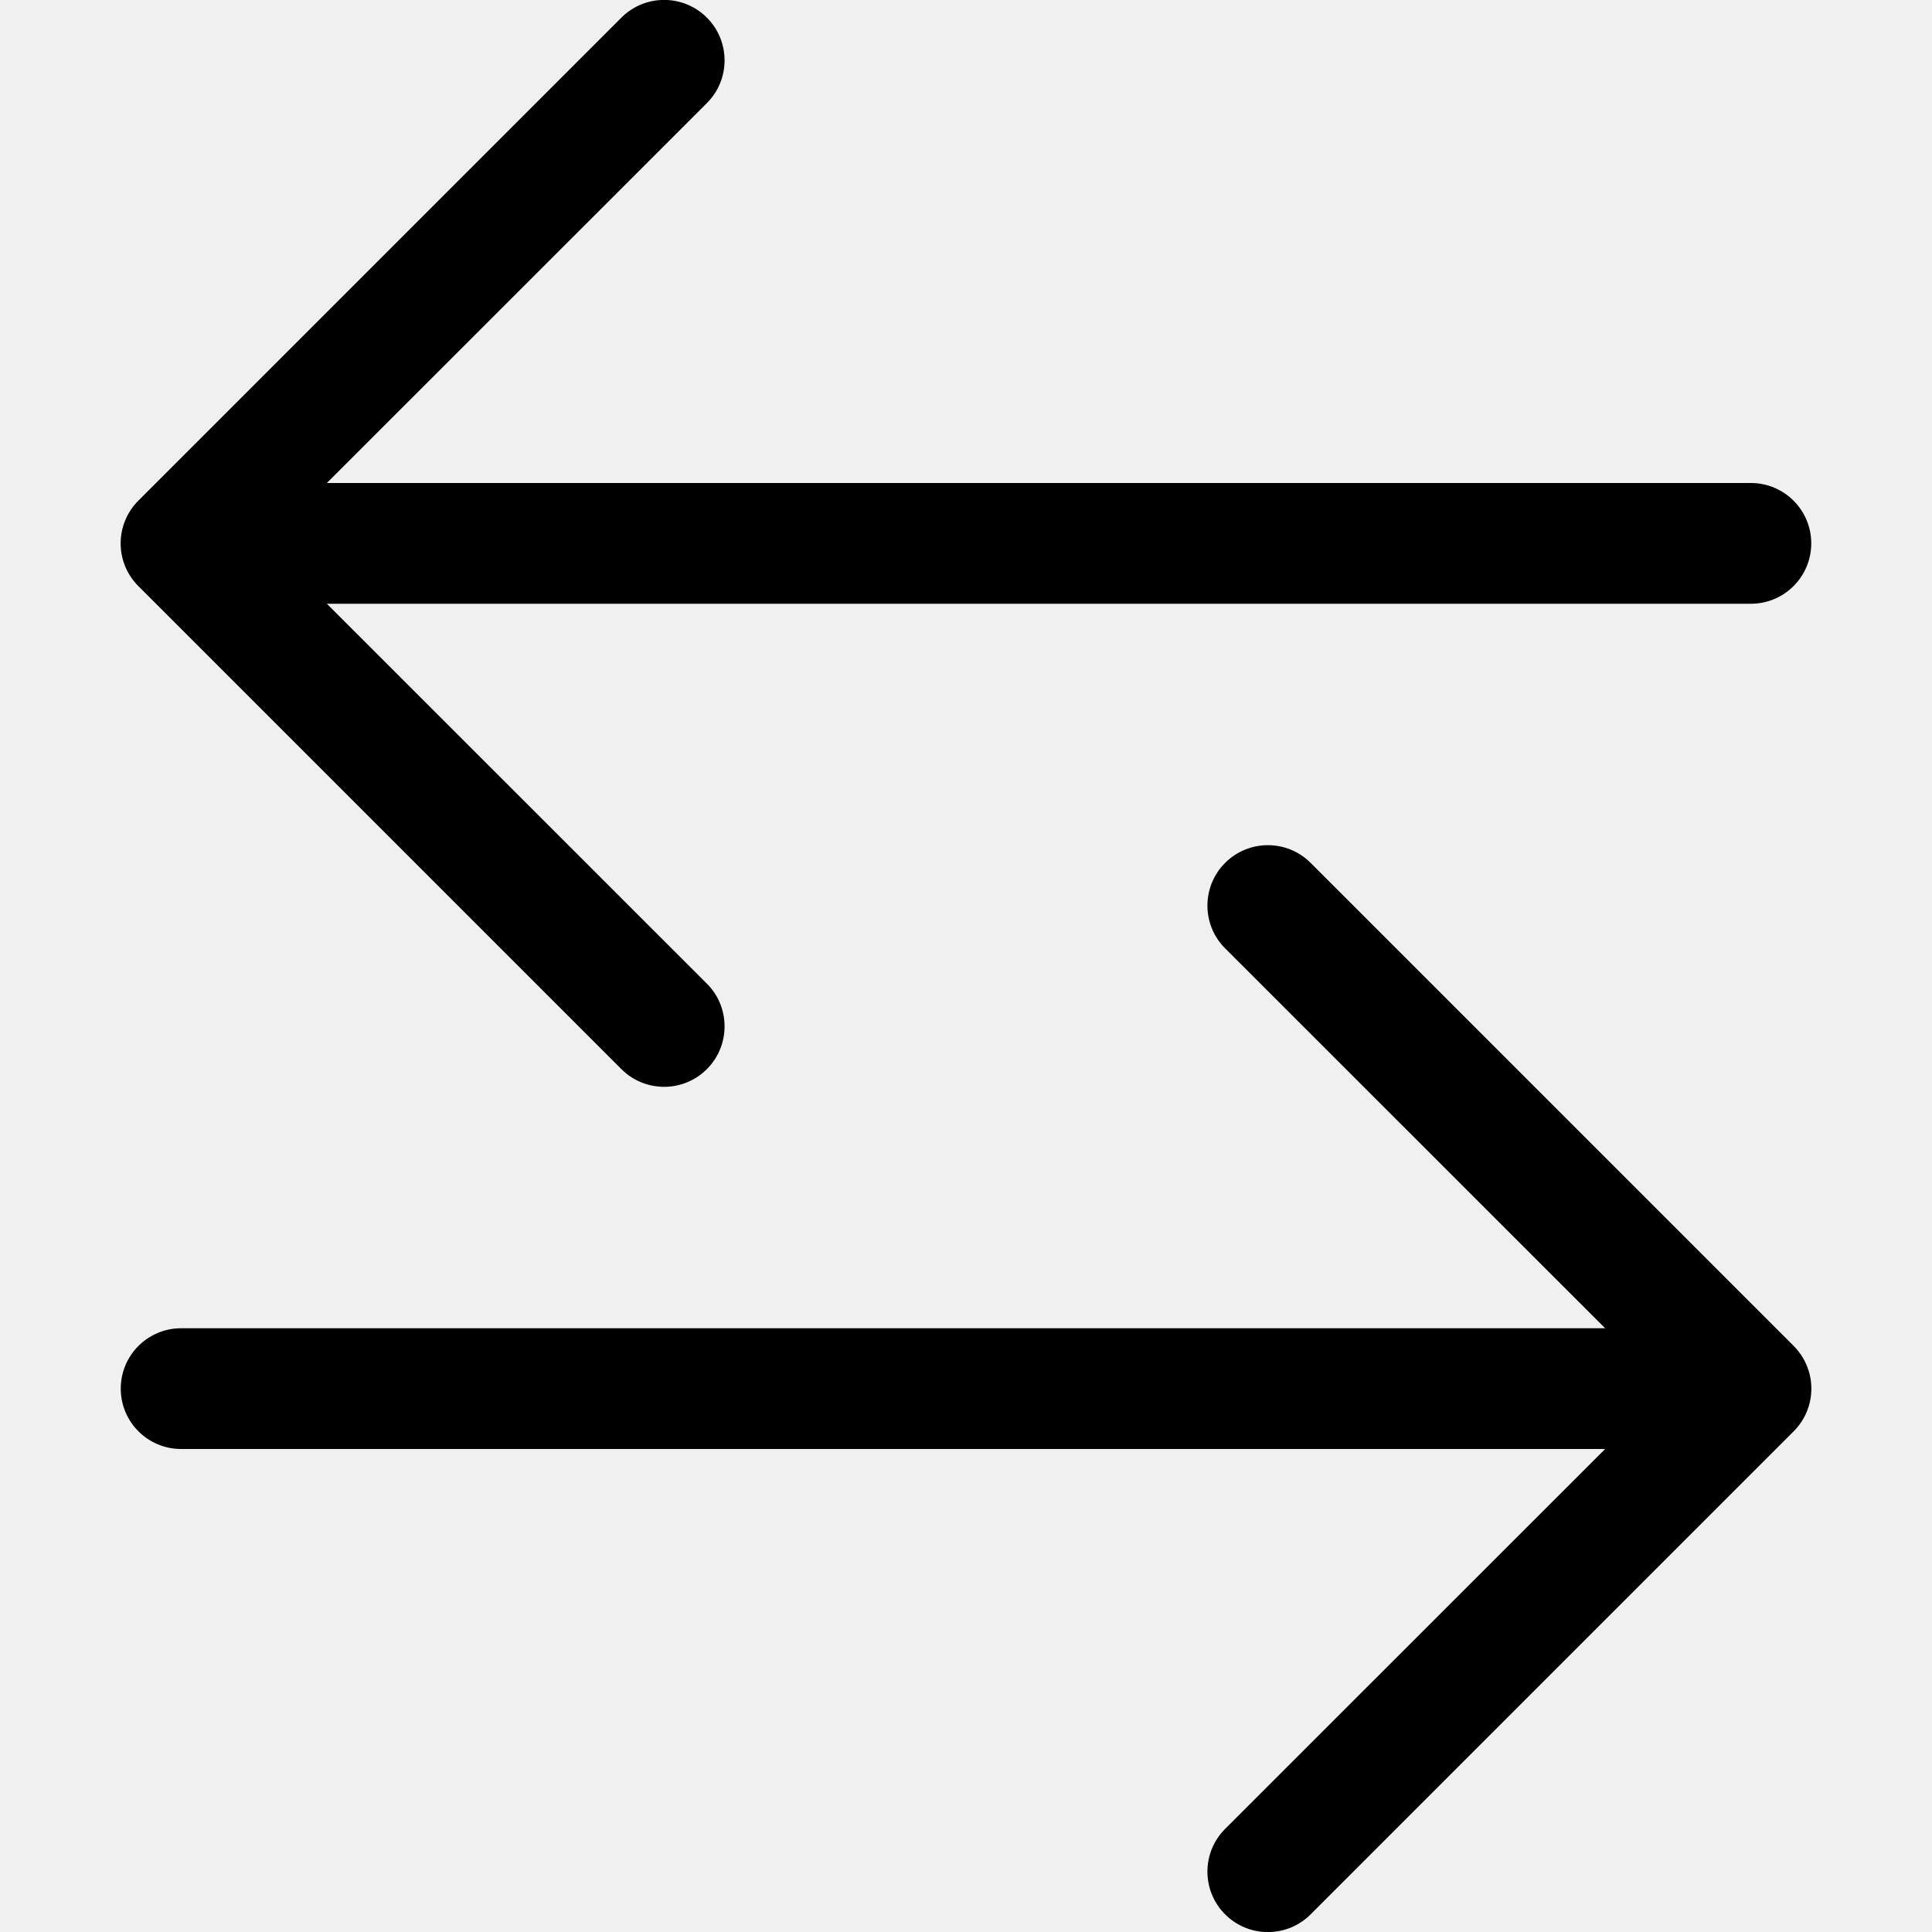
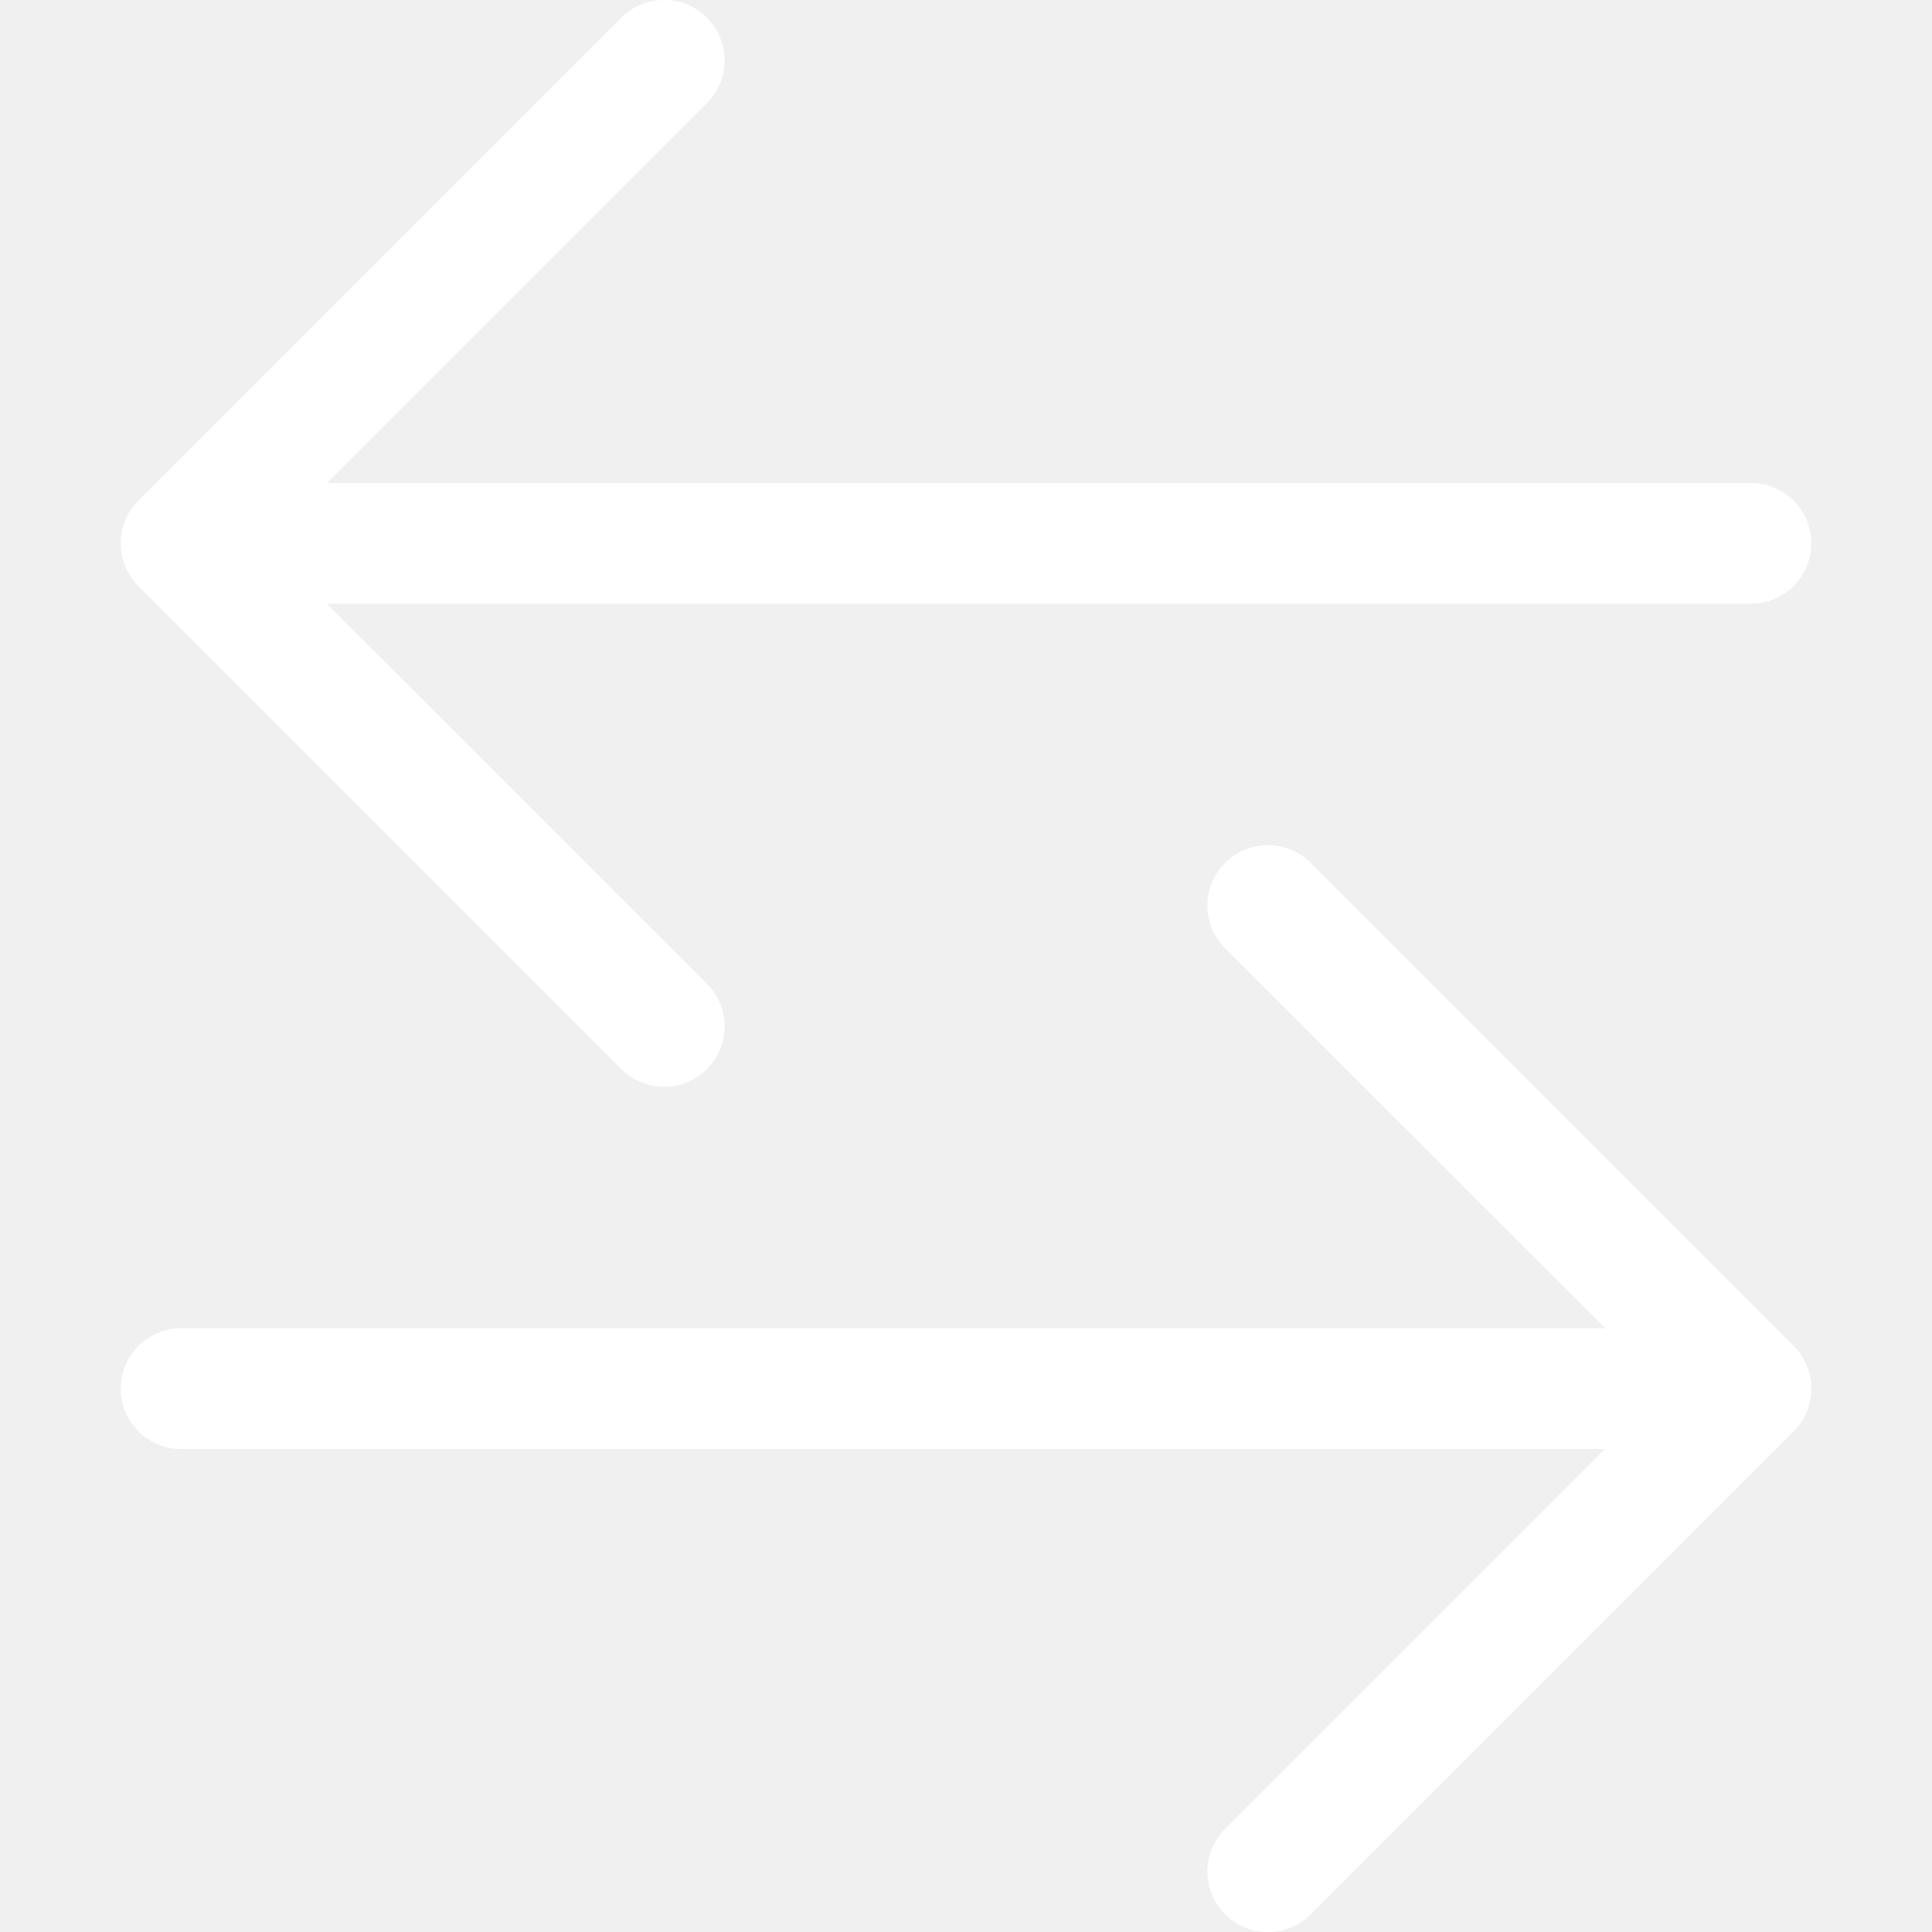
- <svg xmlns="http://www.w3.org/2000/svg" width="16" height="16" fill="currentColor" class="bi bi-arrow-left-right" viewBox="0 0 16 16">
+ <svg xmlns="http://www.w3.org/2000/svg" width="16" height="16" fill="white" class="bi bi-arrow-left-right" viewBox="0 0 16 16">
  <path fill-rule="evenodd" d="M1 11.5a.5.5 0 0 0 .5.5h11.793l-3.147 3.146a.5.5 0 0 0 .708.708l4-4a.5.5 0 0 0 0-.708l-4-4a.5.5 0 0 0-.708.708L13.293 11H1.5a.5.5 0 0 0-.5.5m14-7a.5.5 0 0 1-.5.5H2.707l3.147 3.146a.5.5 0 1 1-.708.708l-4-4a.5.5 0 0 1 0-.708l4-4a.5.5 0 1 1 .708.708L2.707 4H14.5a.5.5 0 0 1 .5.5" />
</svg>
